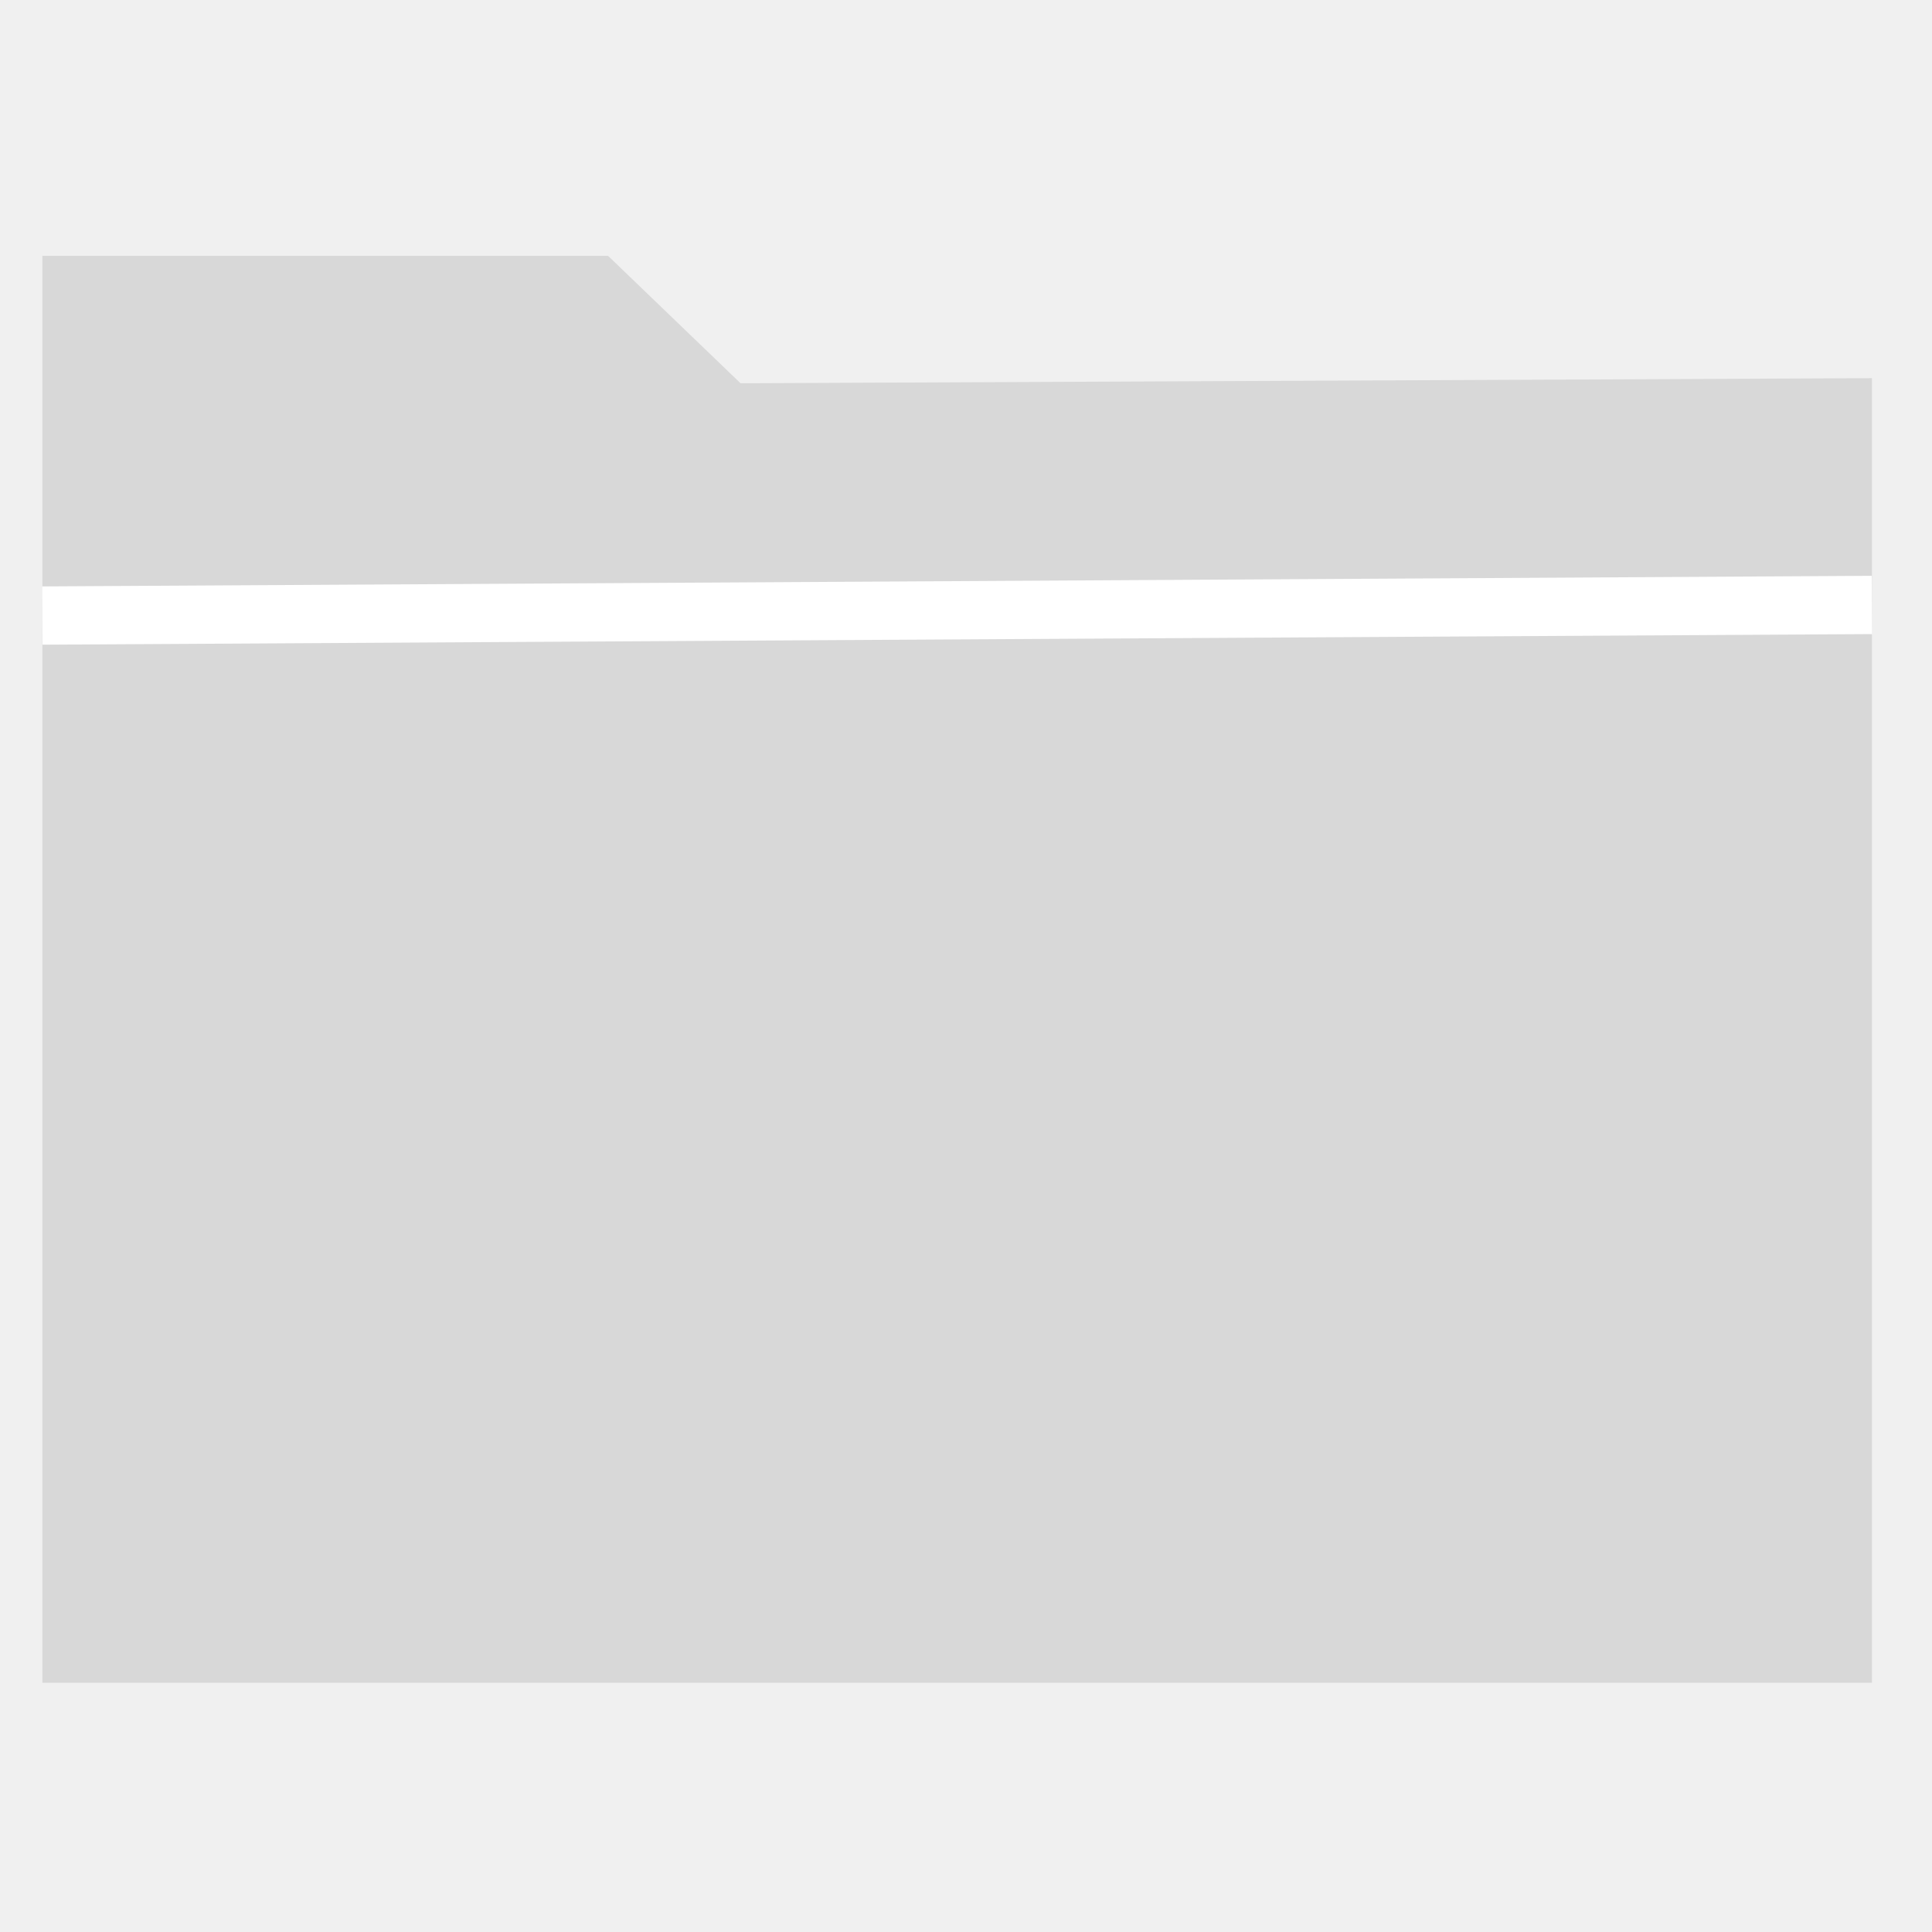
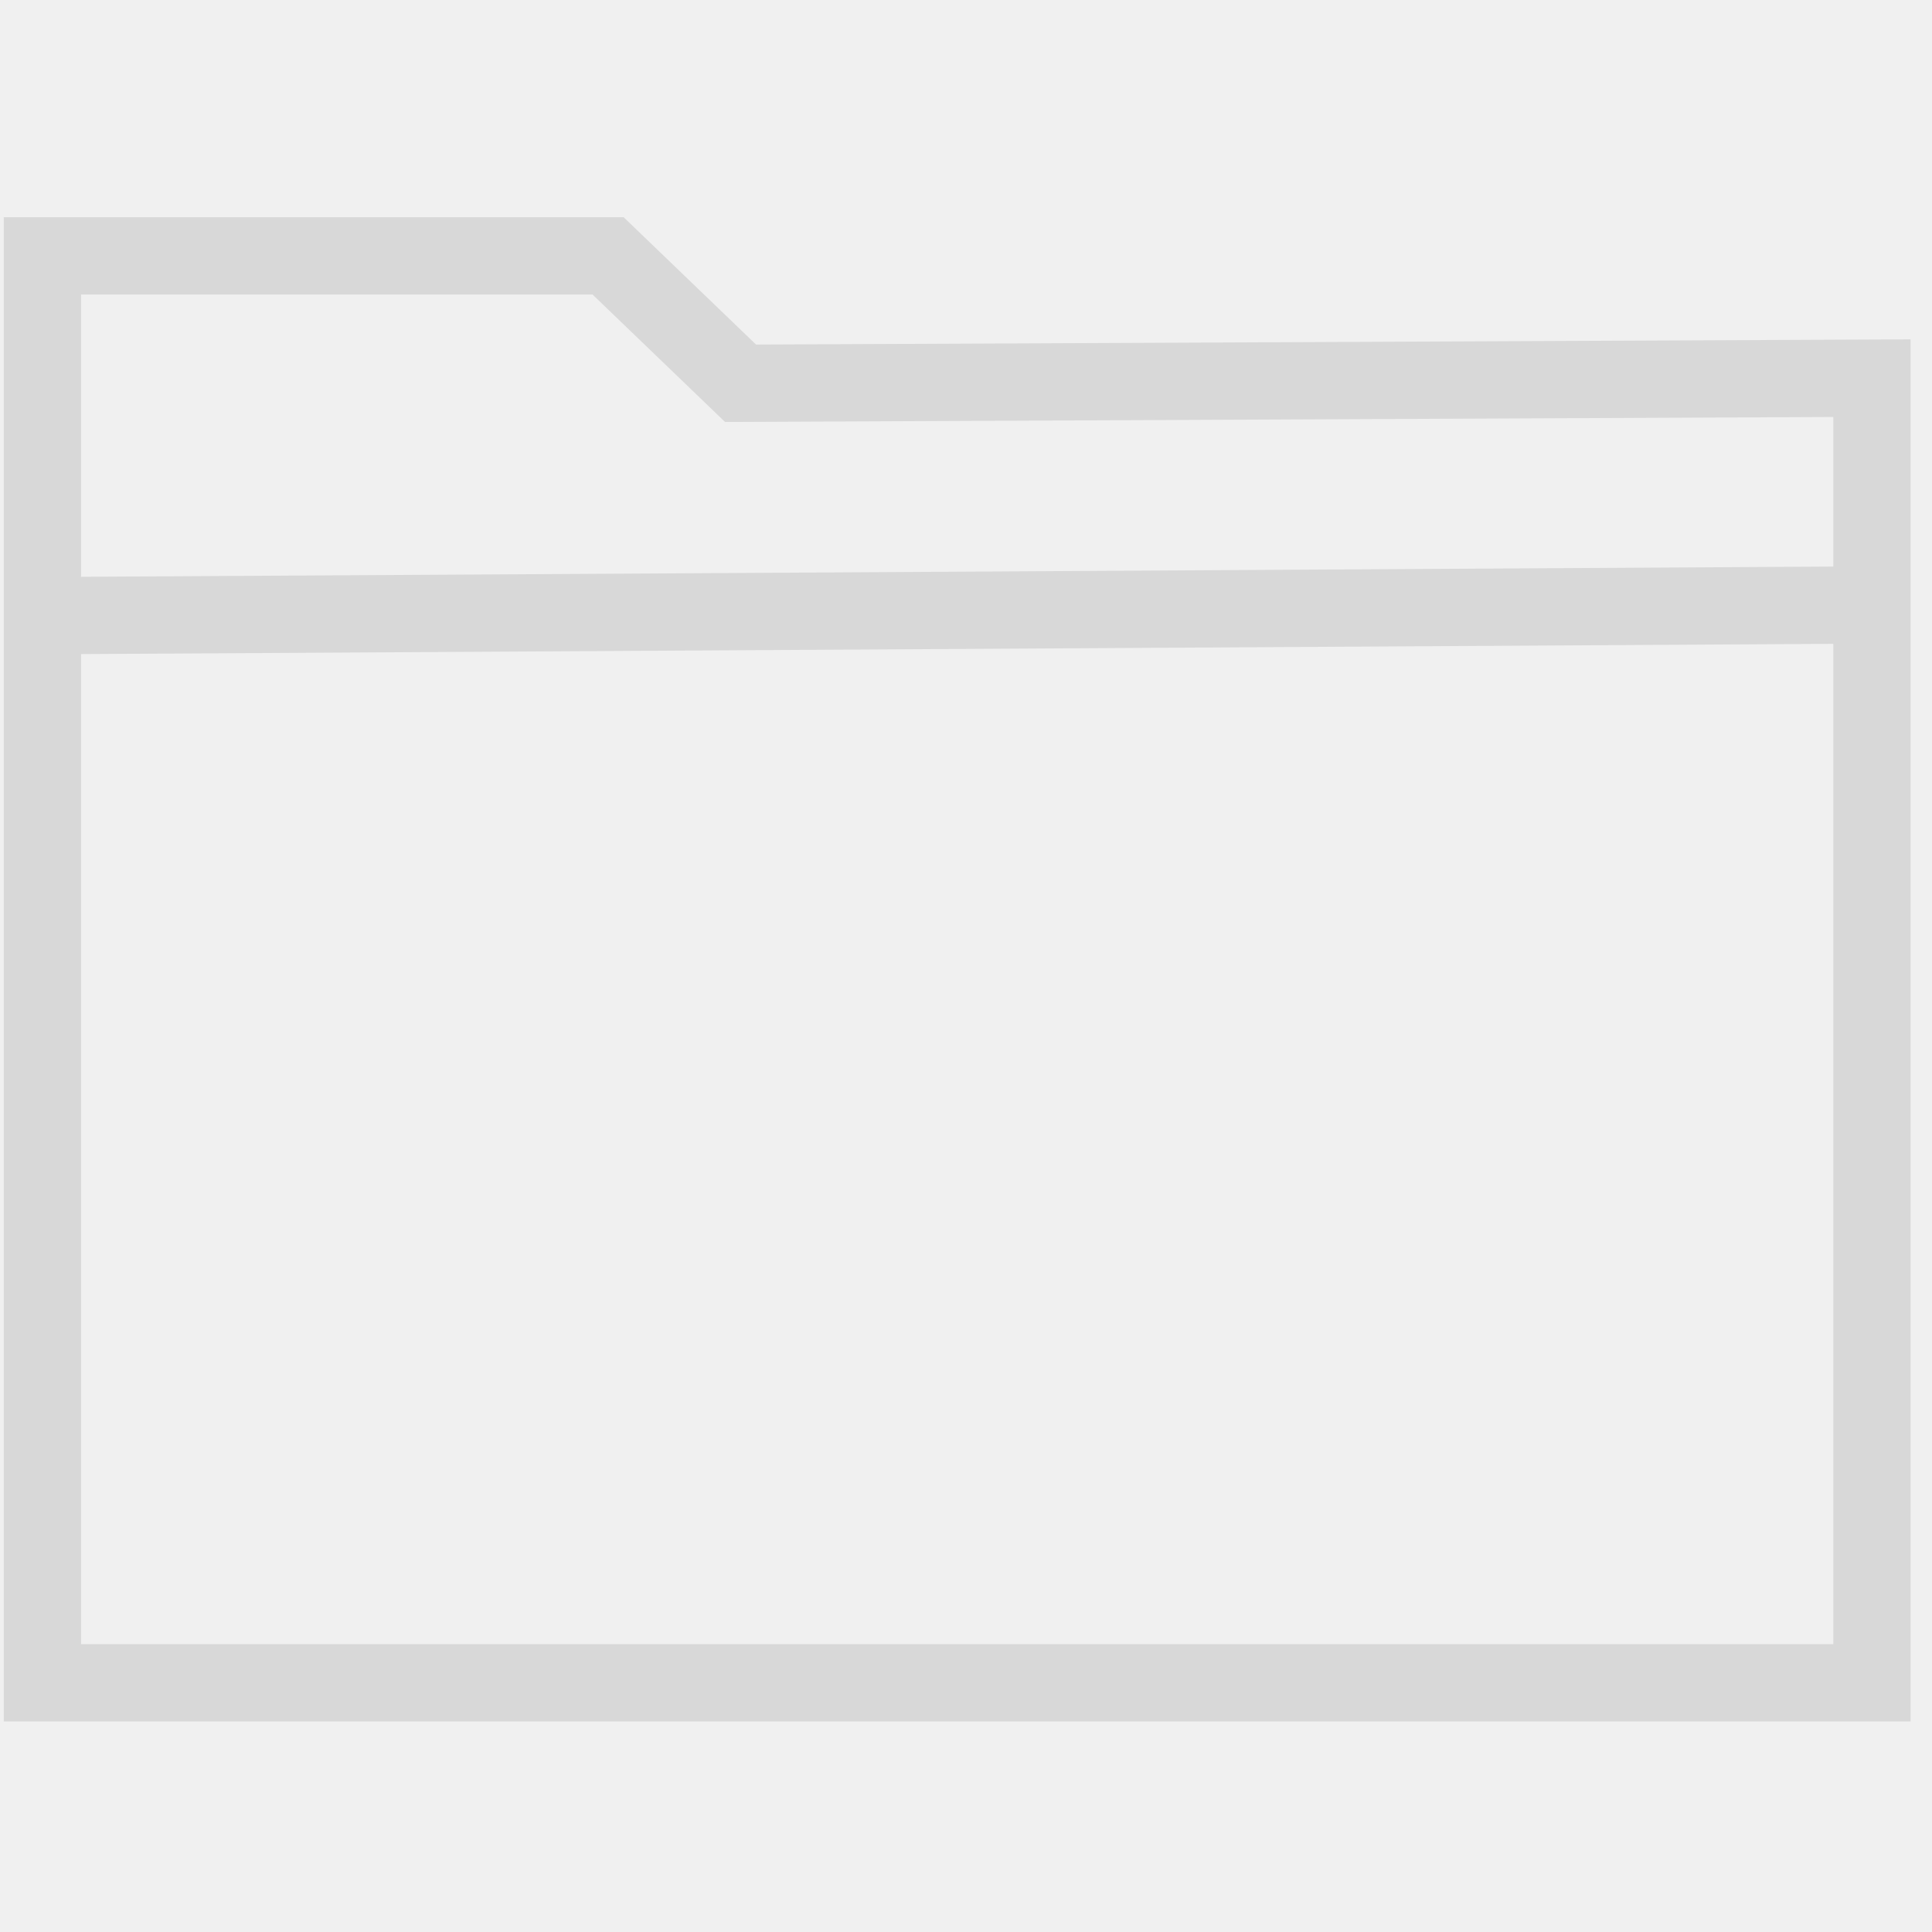
<svg xmlns="http://www.w3.org/2000/svg" version="1.1" id="Layer_1" x="0px" y="0px" width="100px" height="100px" viewBox="0 0 100 100" enable-background="new 0 0 100 100" xml:space="preserve">
  <path fill="#FFFFFF" d="M5.825,13.501" />
-   <polygon fill="#D8D8D8" points="2.195,13.243 2.195,87.1 96.891,87.1 96.891,19.574 38.331,19.838 31.474,13.243 " />
-   <line fill="none" stroke="#FFFFFF" stroke-width="3.016" stroke-miterlimit="10" x1="2.195" y1="31.861" x2="96.891" y2="31.312" />
+   <polygon fill="none" stroke="#D8D8D8" stroke-width="4" stroke-miterlimit="10" points="2.195,13.243 2.195,87.1 96.891,87.1   96.891,19.574 38.331,19.838 31.474,13.243 " />
+   <line fill="none" stroke="#D8D8D8" stroke-width="4" stroke-miterlimit="10" x1="3.185" y1="31.861" x2="96.891" y2="31.312" />
</svg>
